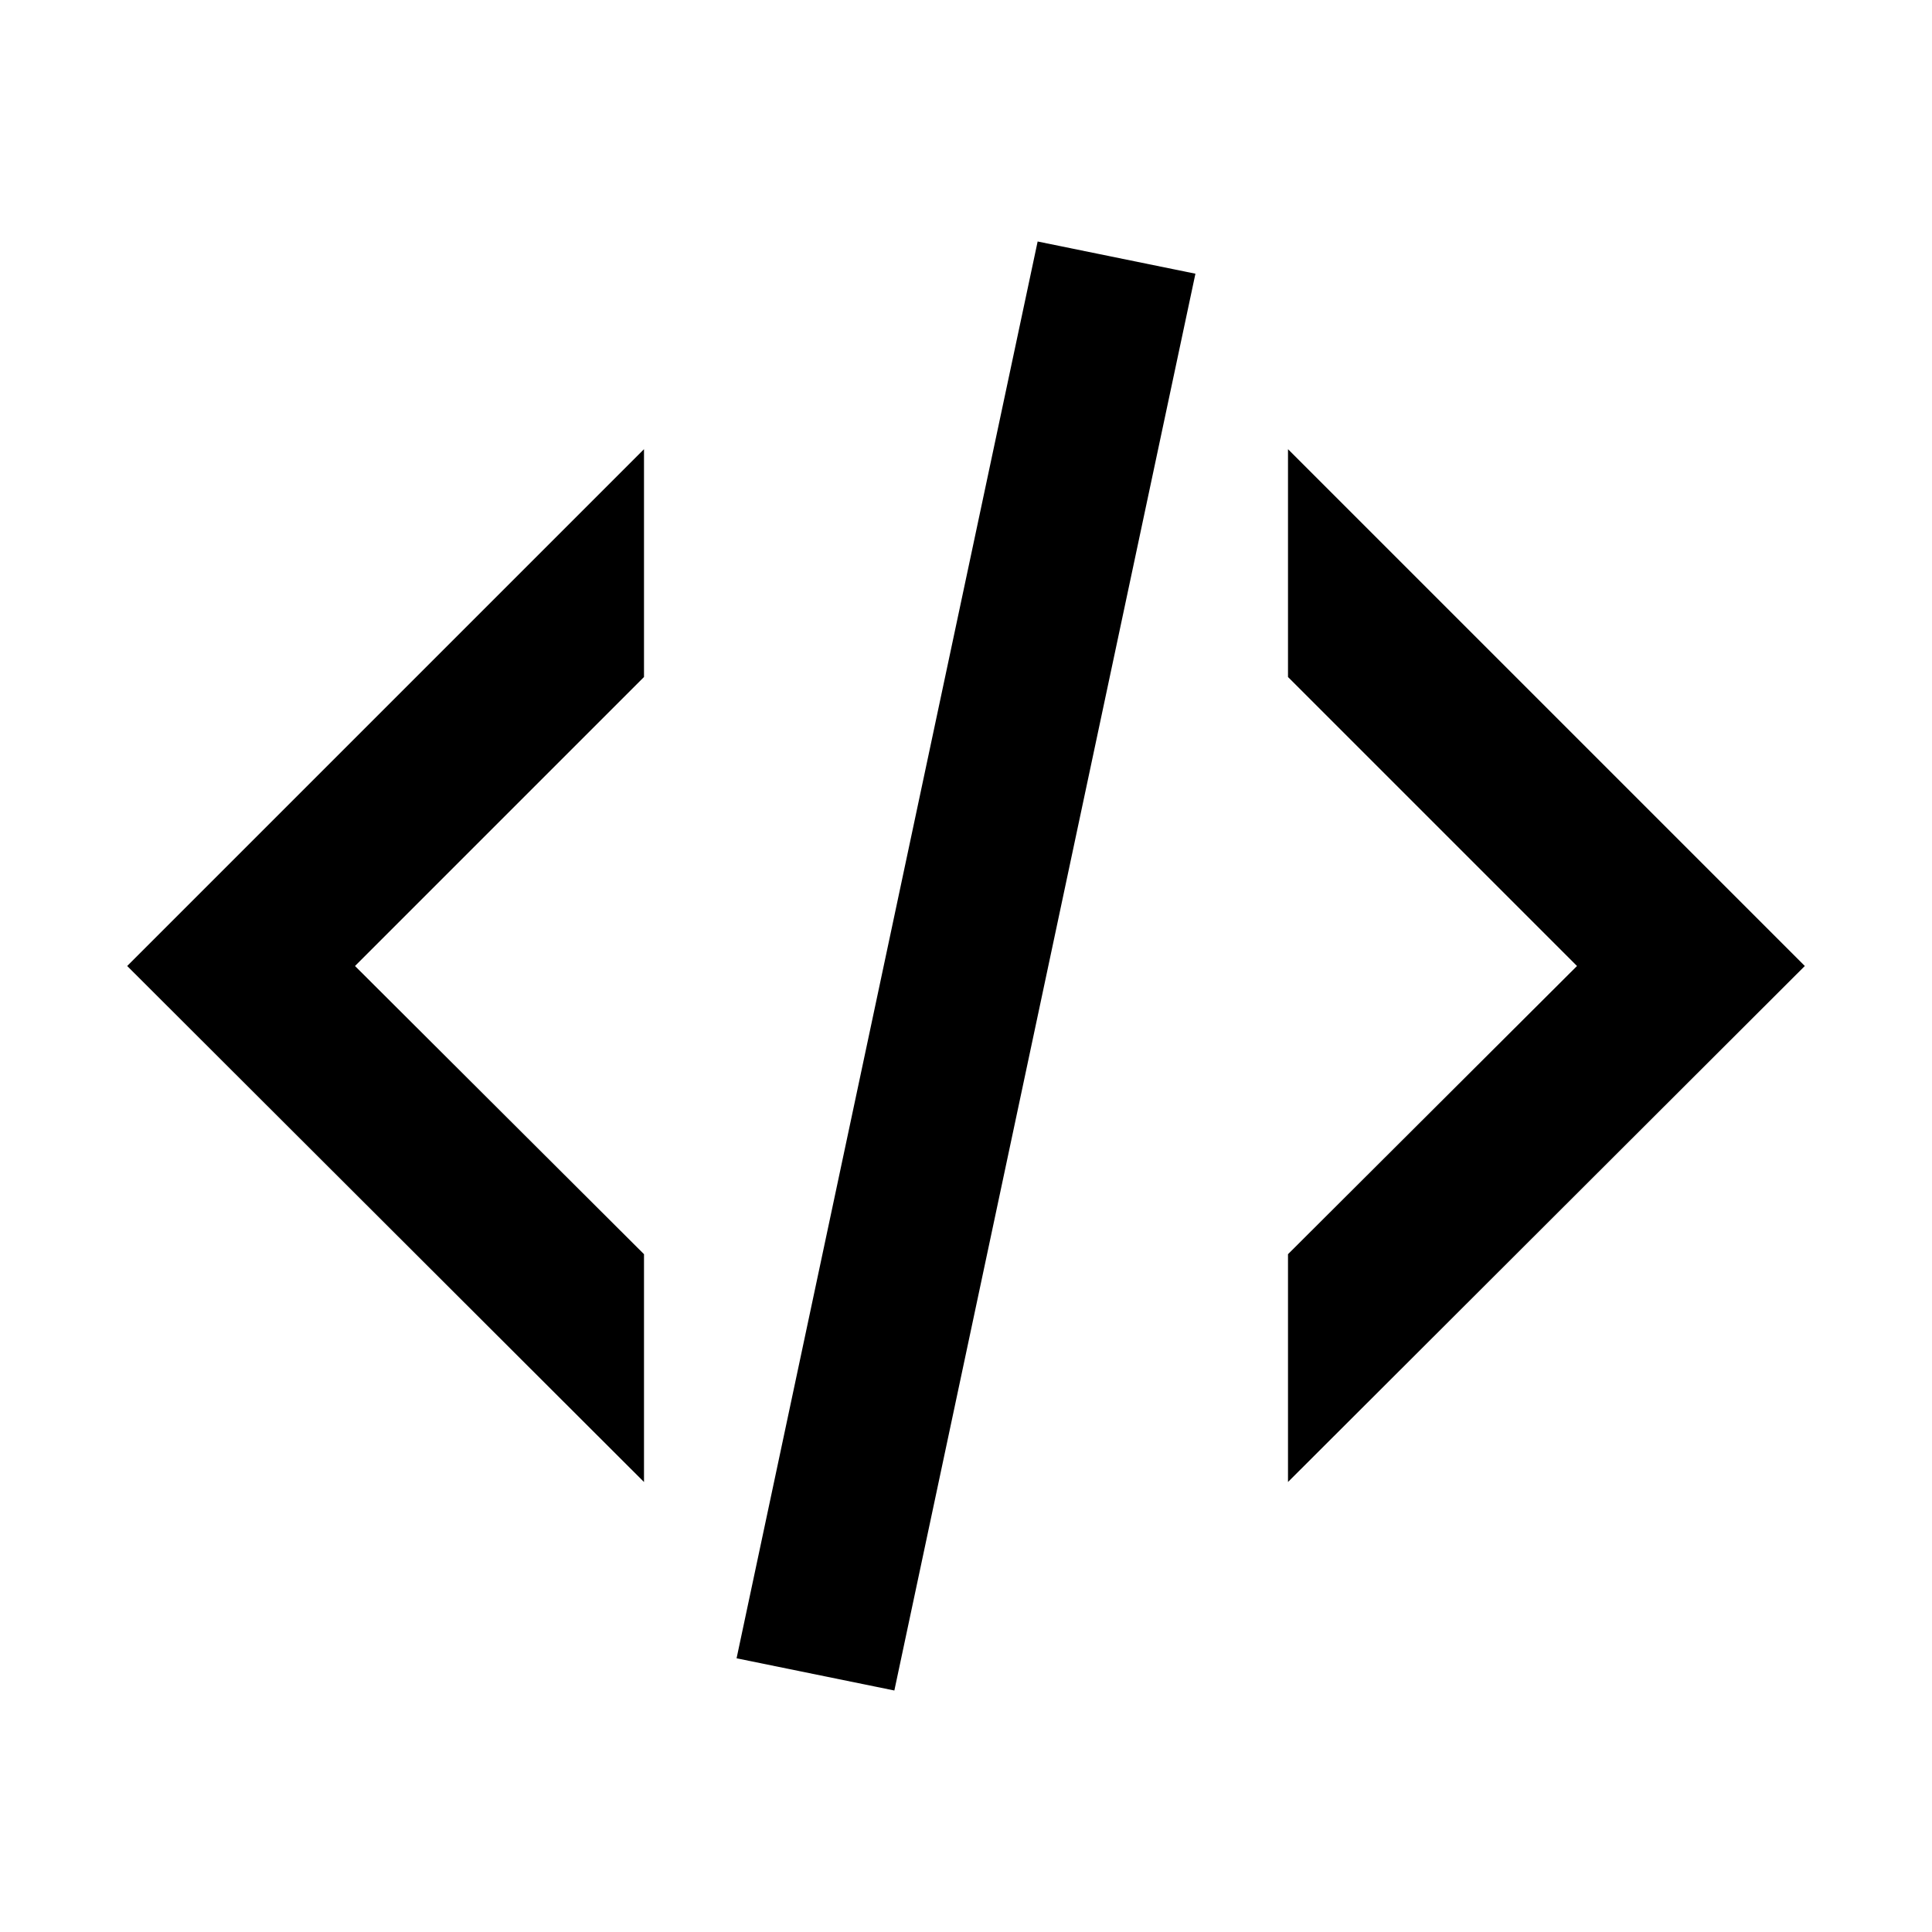
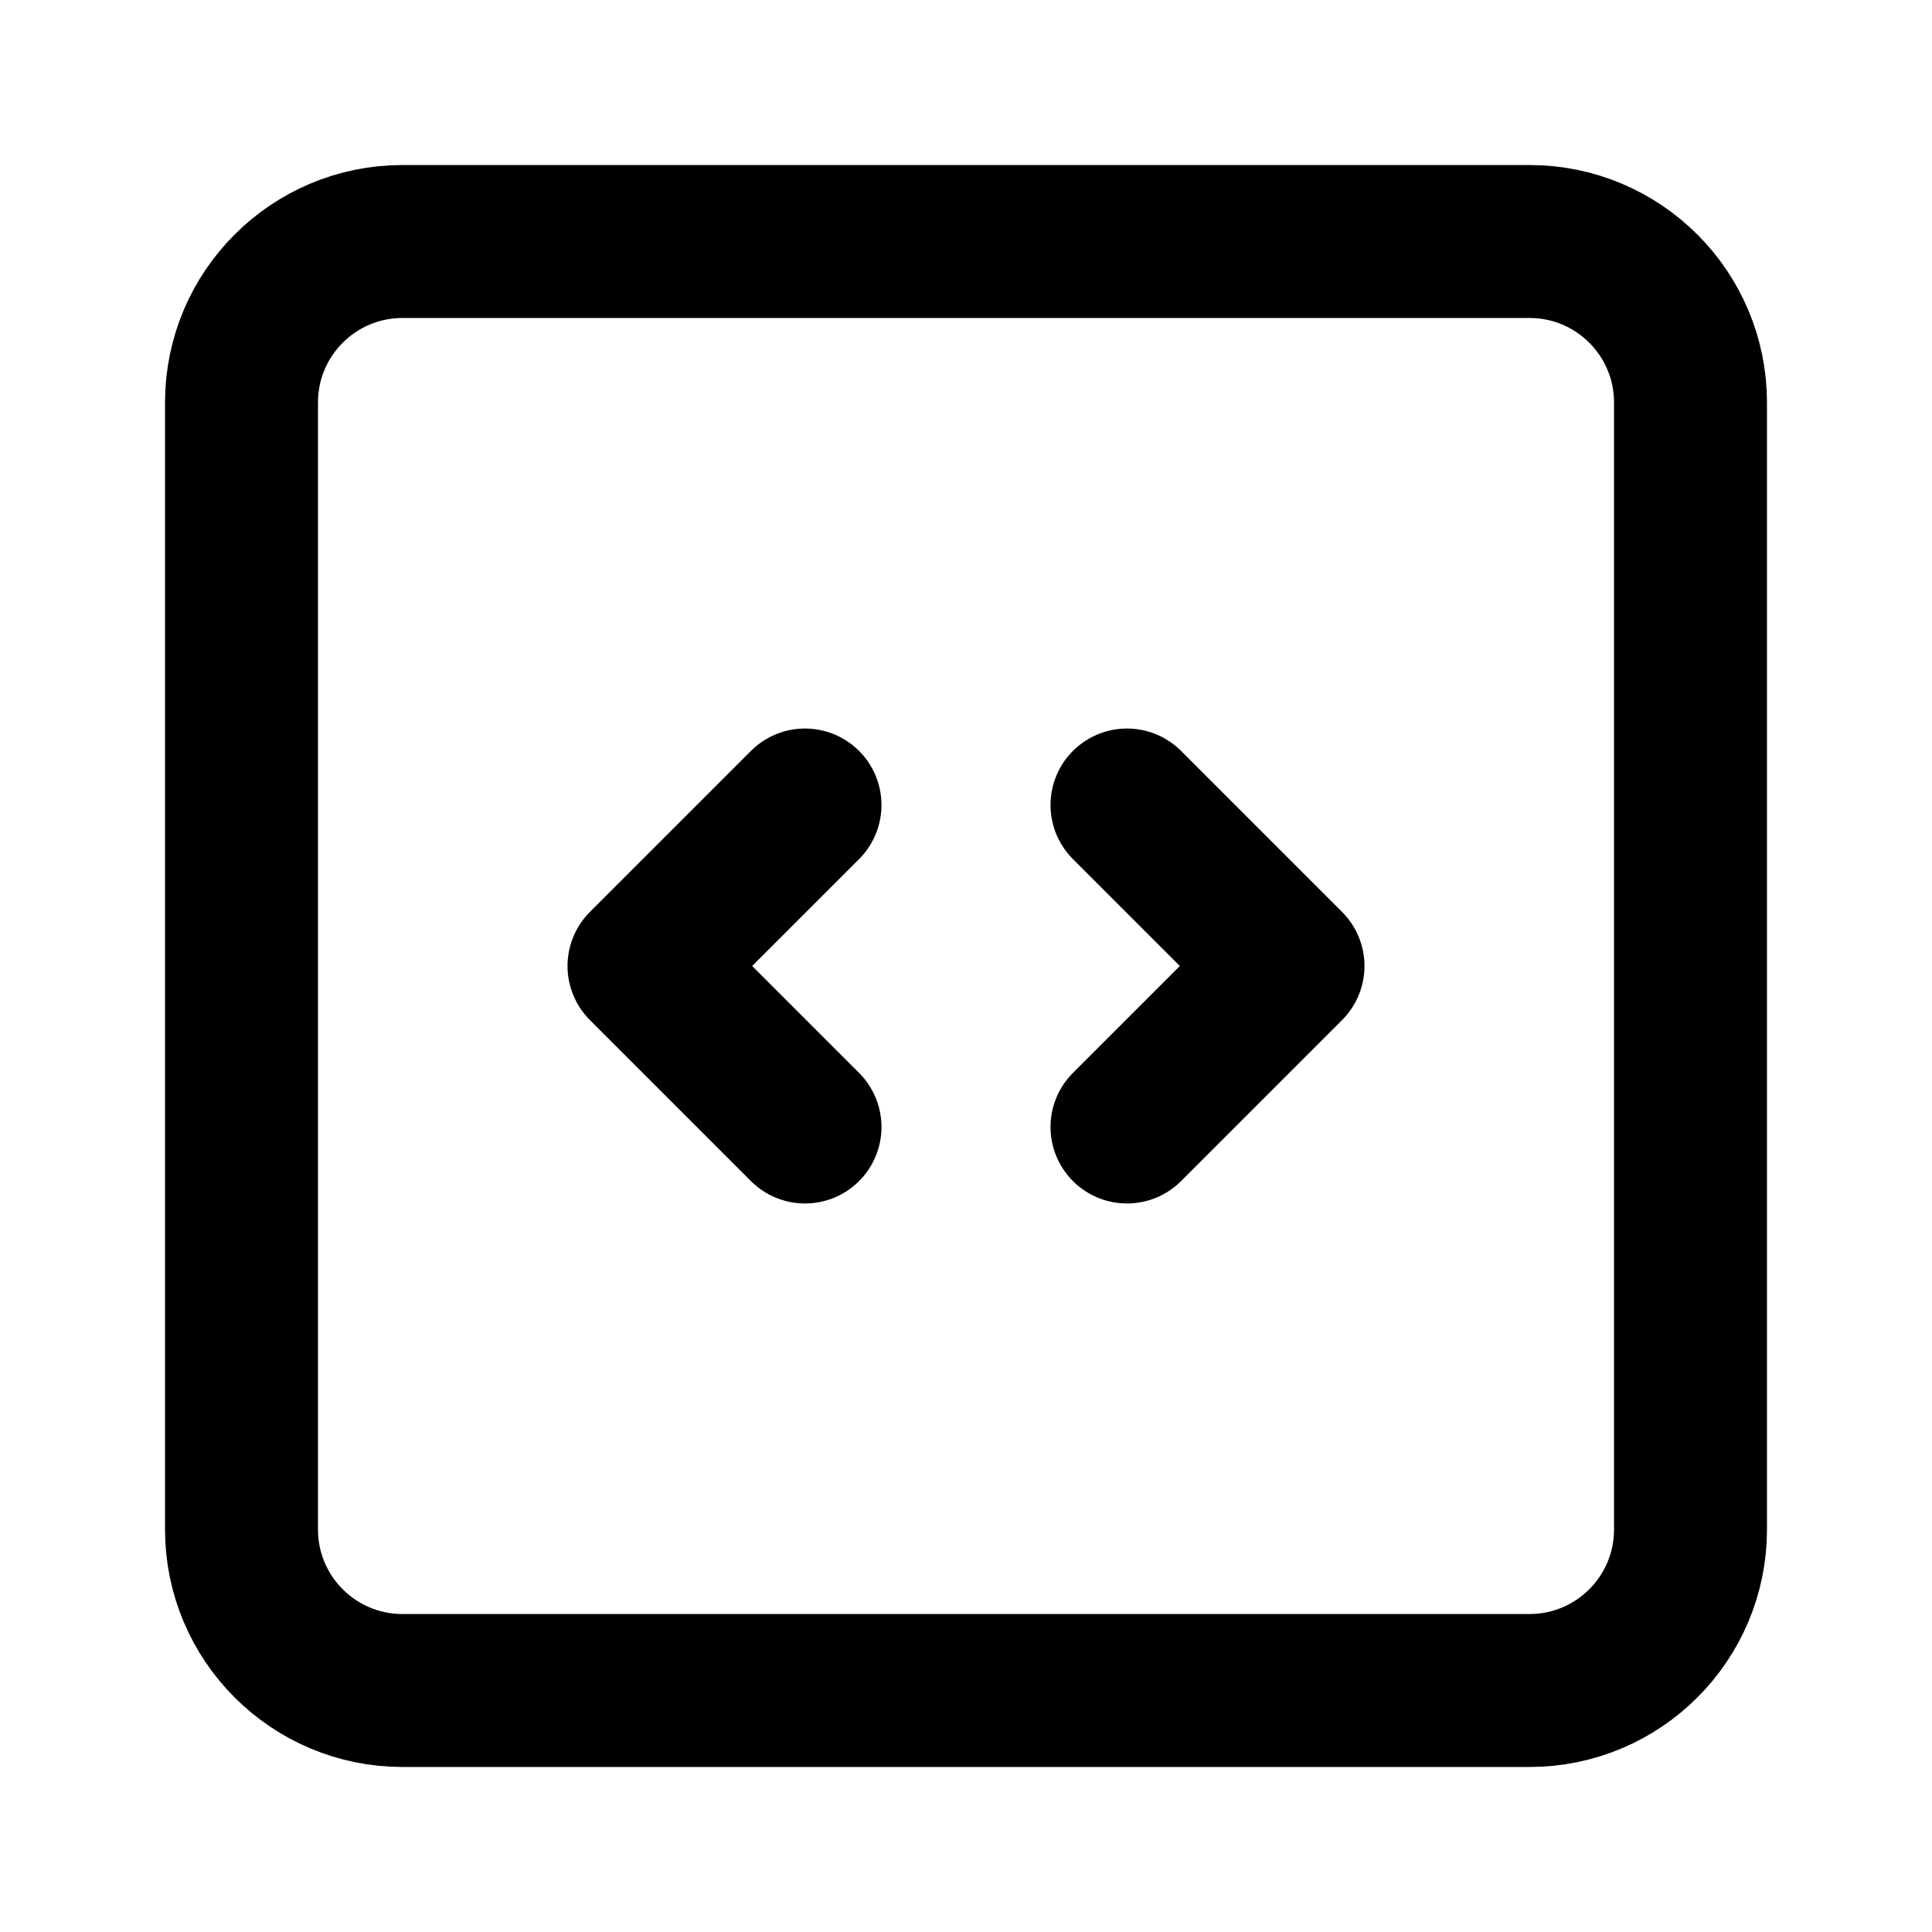
- <svg xmlns="http://www.w3.org/2000/svg" id="mdi-xml" viewBox="0 0 24 24">
-   <path d="M12.89,3L14.85,3.4L11.11,21L9.15,20.6L12.89,3M19.59,12L16,8.41V5.58L22.42,12L16,18.41V15.58L19.59,12M1.58,12L8,5.58V8.41L4.41,12L8,15.58V18.41L1.58,12Z" />
+ <svg xmlns="http://www.w3.org/2000/svg" viewBox="0 0 24 24" fill="none" stroke="currentColor" stroke-width="1.9" stroke-linecap="round" stroke-linejoin="round">
+   <rect x="3" y="3" width="18" height="18" rx="2" />
+   <path d="m10 10-2 2 2 2" />
+   <path d="m14 14 2-2-2-2" />
</svg>
